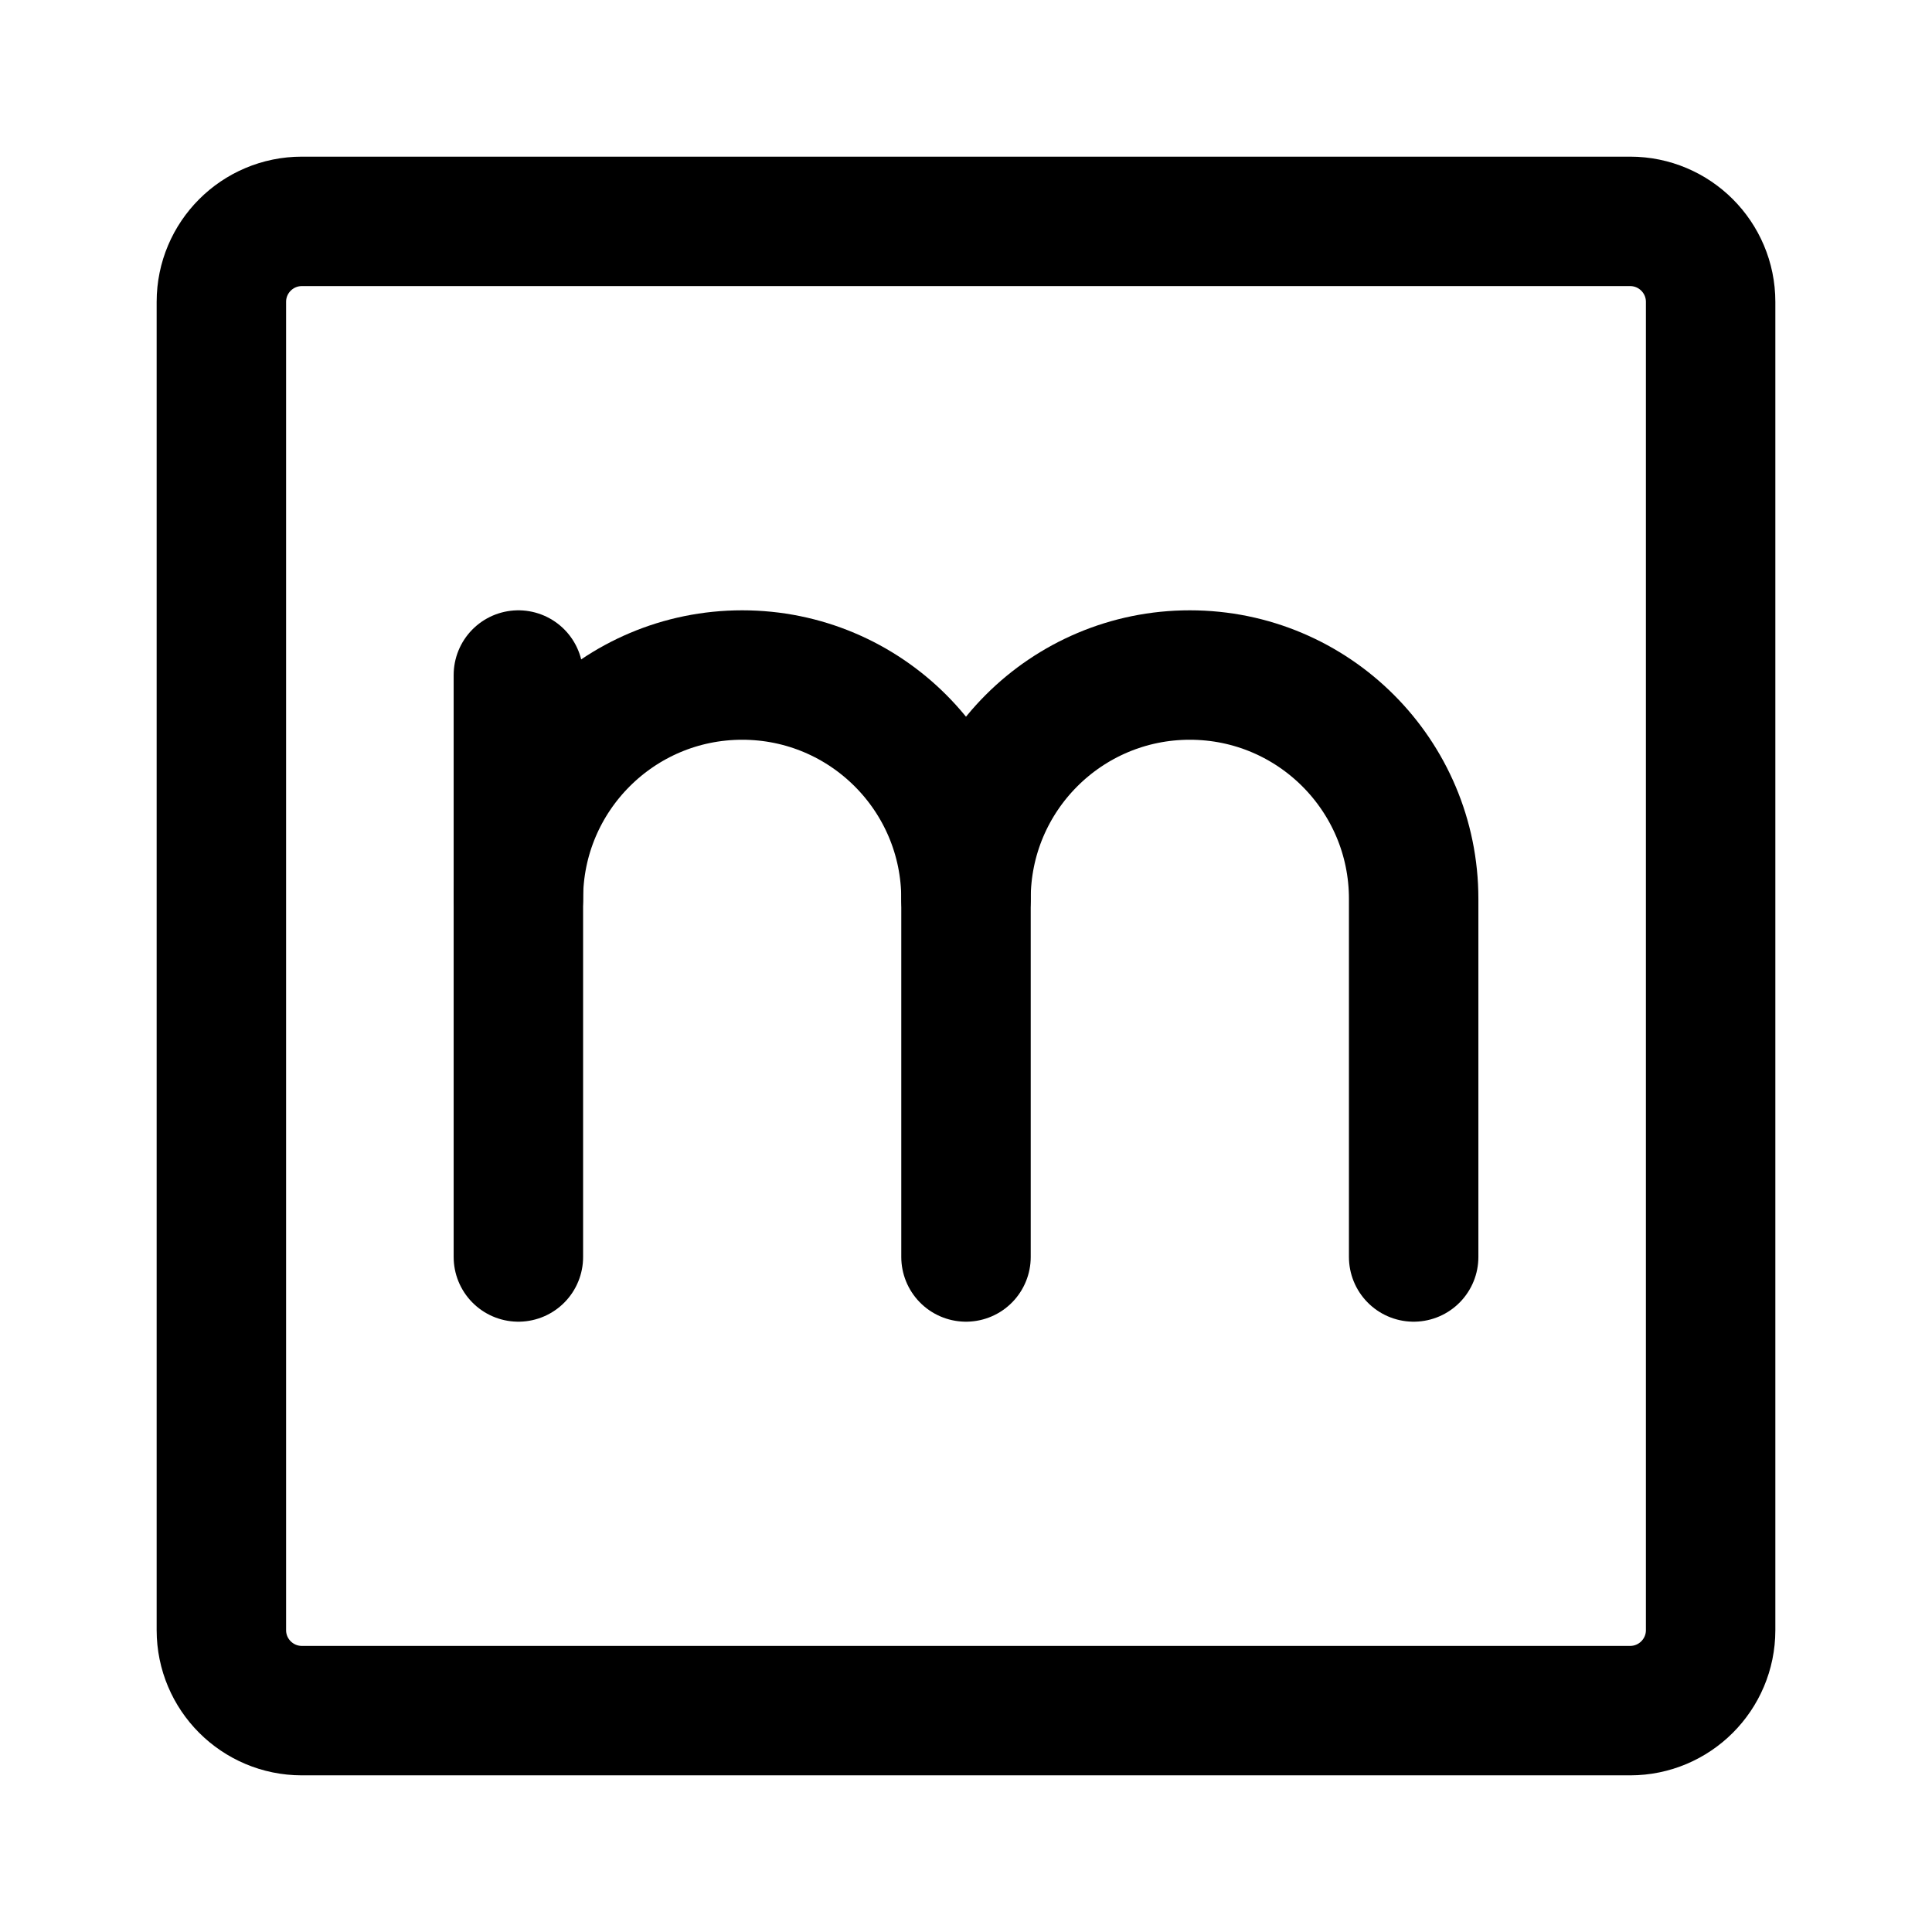
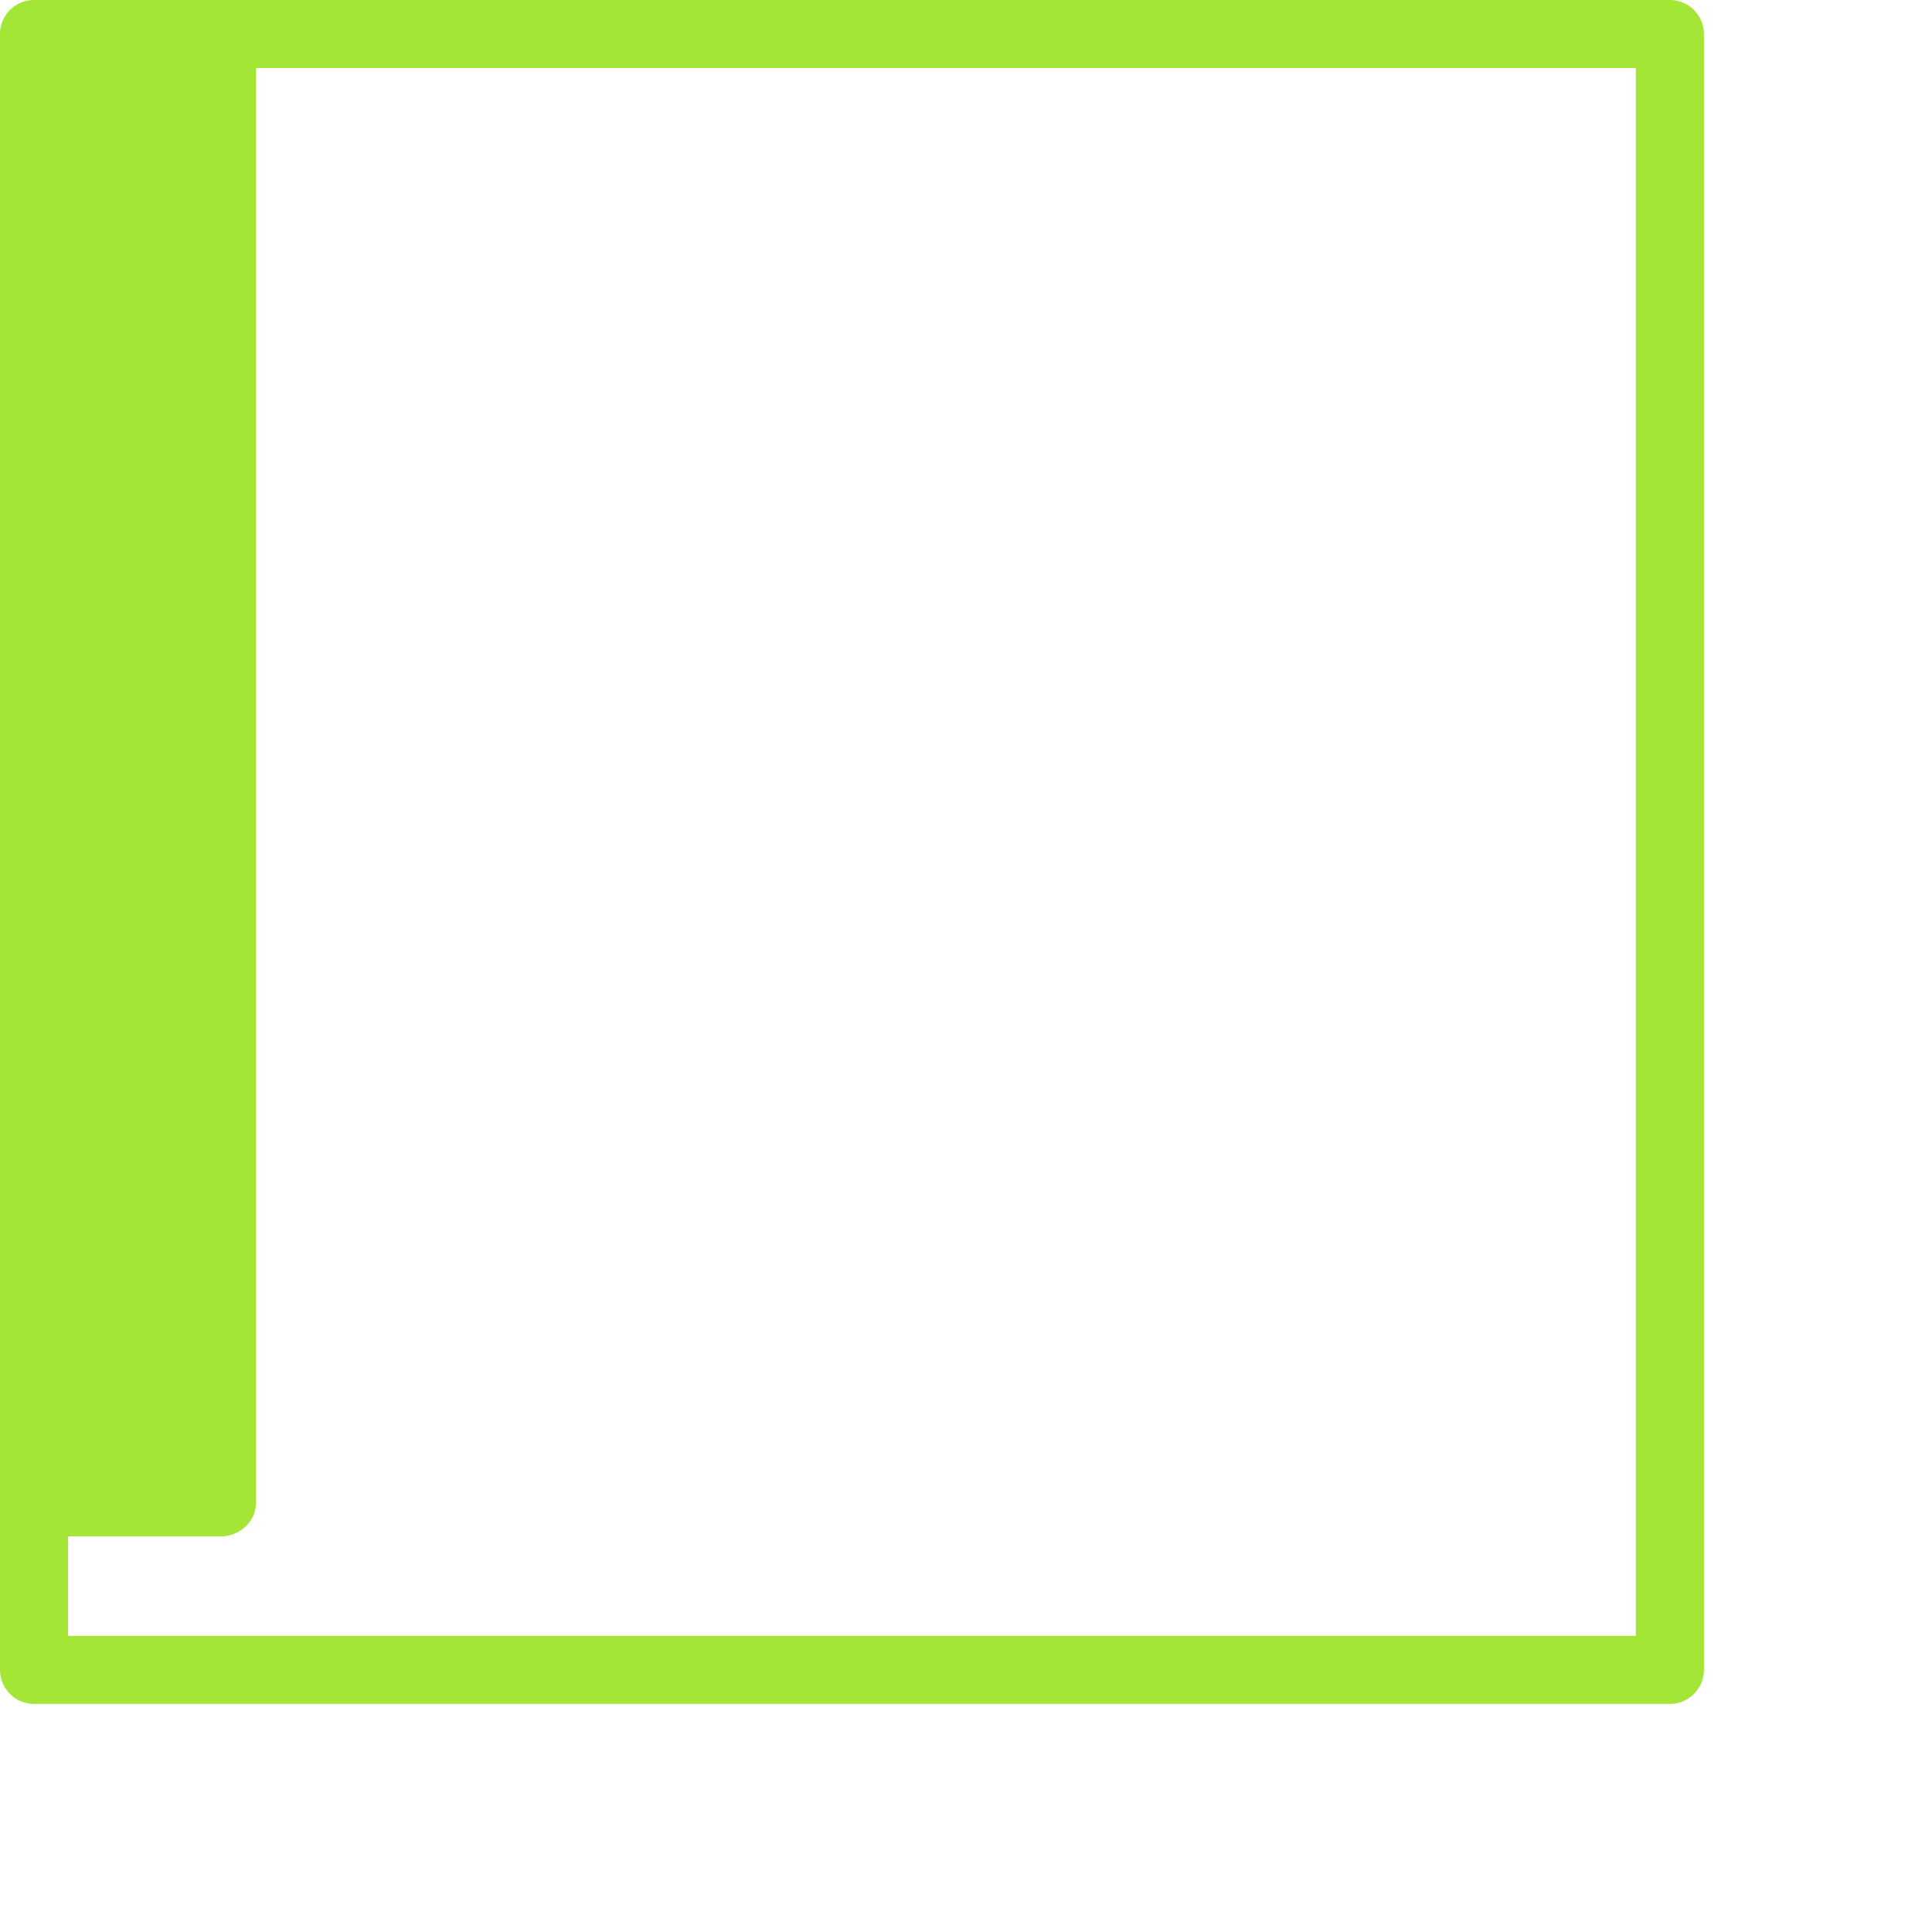
- <svg xmlns="http://www.w3.org/2000/svg" viewBox="0 0 48 48" fill="#000000" stroke="#000000" stroke-width="3.216">
-   <g id="SVGRepo_bgCarrier" stroke-width="0" />
-   <g id="SVGRepo_tracerCarrier" stroke-linecap="round" stroke-linejoin="round" />
-   <g id="SVGRepo_iconCarrier">
-     <defs>
-       <style>.a{fill:none;stroke:#000000;stroke-linecap:round;stroke-linejoin:round;}</style>
-     </defs>
-     <path class="a" d="M40.5,5.5H7.5a2,2,0,0,0-2,2v33a2,2,0,0,0,2,2h33a2,2,0,0,0,2-2V7.5A2,2,0,0,0,40.5,5.5Z" />
-     <path class="a" d="M12.879,22.332A5.561,5.561,0,0,1,18.44,16.771h0A5.56,5.56,0,0,1,24,22.332v8.897" />
-     <line class="a" x1="12.879" y1="16.771" x2="12.879" y2="31.229" />
-     <path class="a" d="M24,22.332a5.56,5.56,0,0,1,5.561-5.561h0a5.561,5.561,0,0,1,5.561,5.561v8.897" />
+ <svg xmlns="http://www.w3.org/2000/svg" width="48" height="48" viewBox="0 0 150 150" version="1.1" id="svg1">
+   <defs id="defs1" />
+   <g id="layer1">
+     <rect style="fill:none;fill-opacity:1;stroke:#a3e635;stroke-width:5.284;stroke-linecap:round;stroke-linejoin:round;stroke-dasharray:none;stroke-opacity:1;paint-order:normal" id="rect1" width="127.008" height="127.008" x="2.642" y="2.642" />
+     <text xml:space="preserve" style="font-size:161.721px;font-family:'Multicolore Pro';-inkscape-font-specification:'Multicolore Pro';text-align:center;text-anchor:middle;fill:#a3e635;fill-opacity:1;stroke:#a3e635;stroke-width:5.378;stroke-linecap:round;stroke-linejoin:round;stroke-dasharray:none;stroke-opacity:1;paint-order:normal" x="63.999" y="120.601" id="text1" transform="scale(1.033547,0.9675419)">
+       <tspan id="tspan1" style="font-style:normal;font-variant:normal;font-weight:normal;font-stretch:normal;font-family:'Espresso Dolce';-inkscape-font-specification:'Espresso Dolce';fill:#a3e635;fill-opacity:1;stroke:#a3e635;stroke-width:5.378;stroke-dasharray:none;stroke-opacity:1" x="63.999" y="120.601">M</tspan>
+     </text>
  </g>
</svg>
